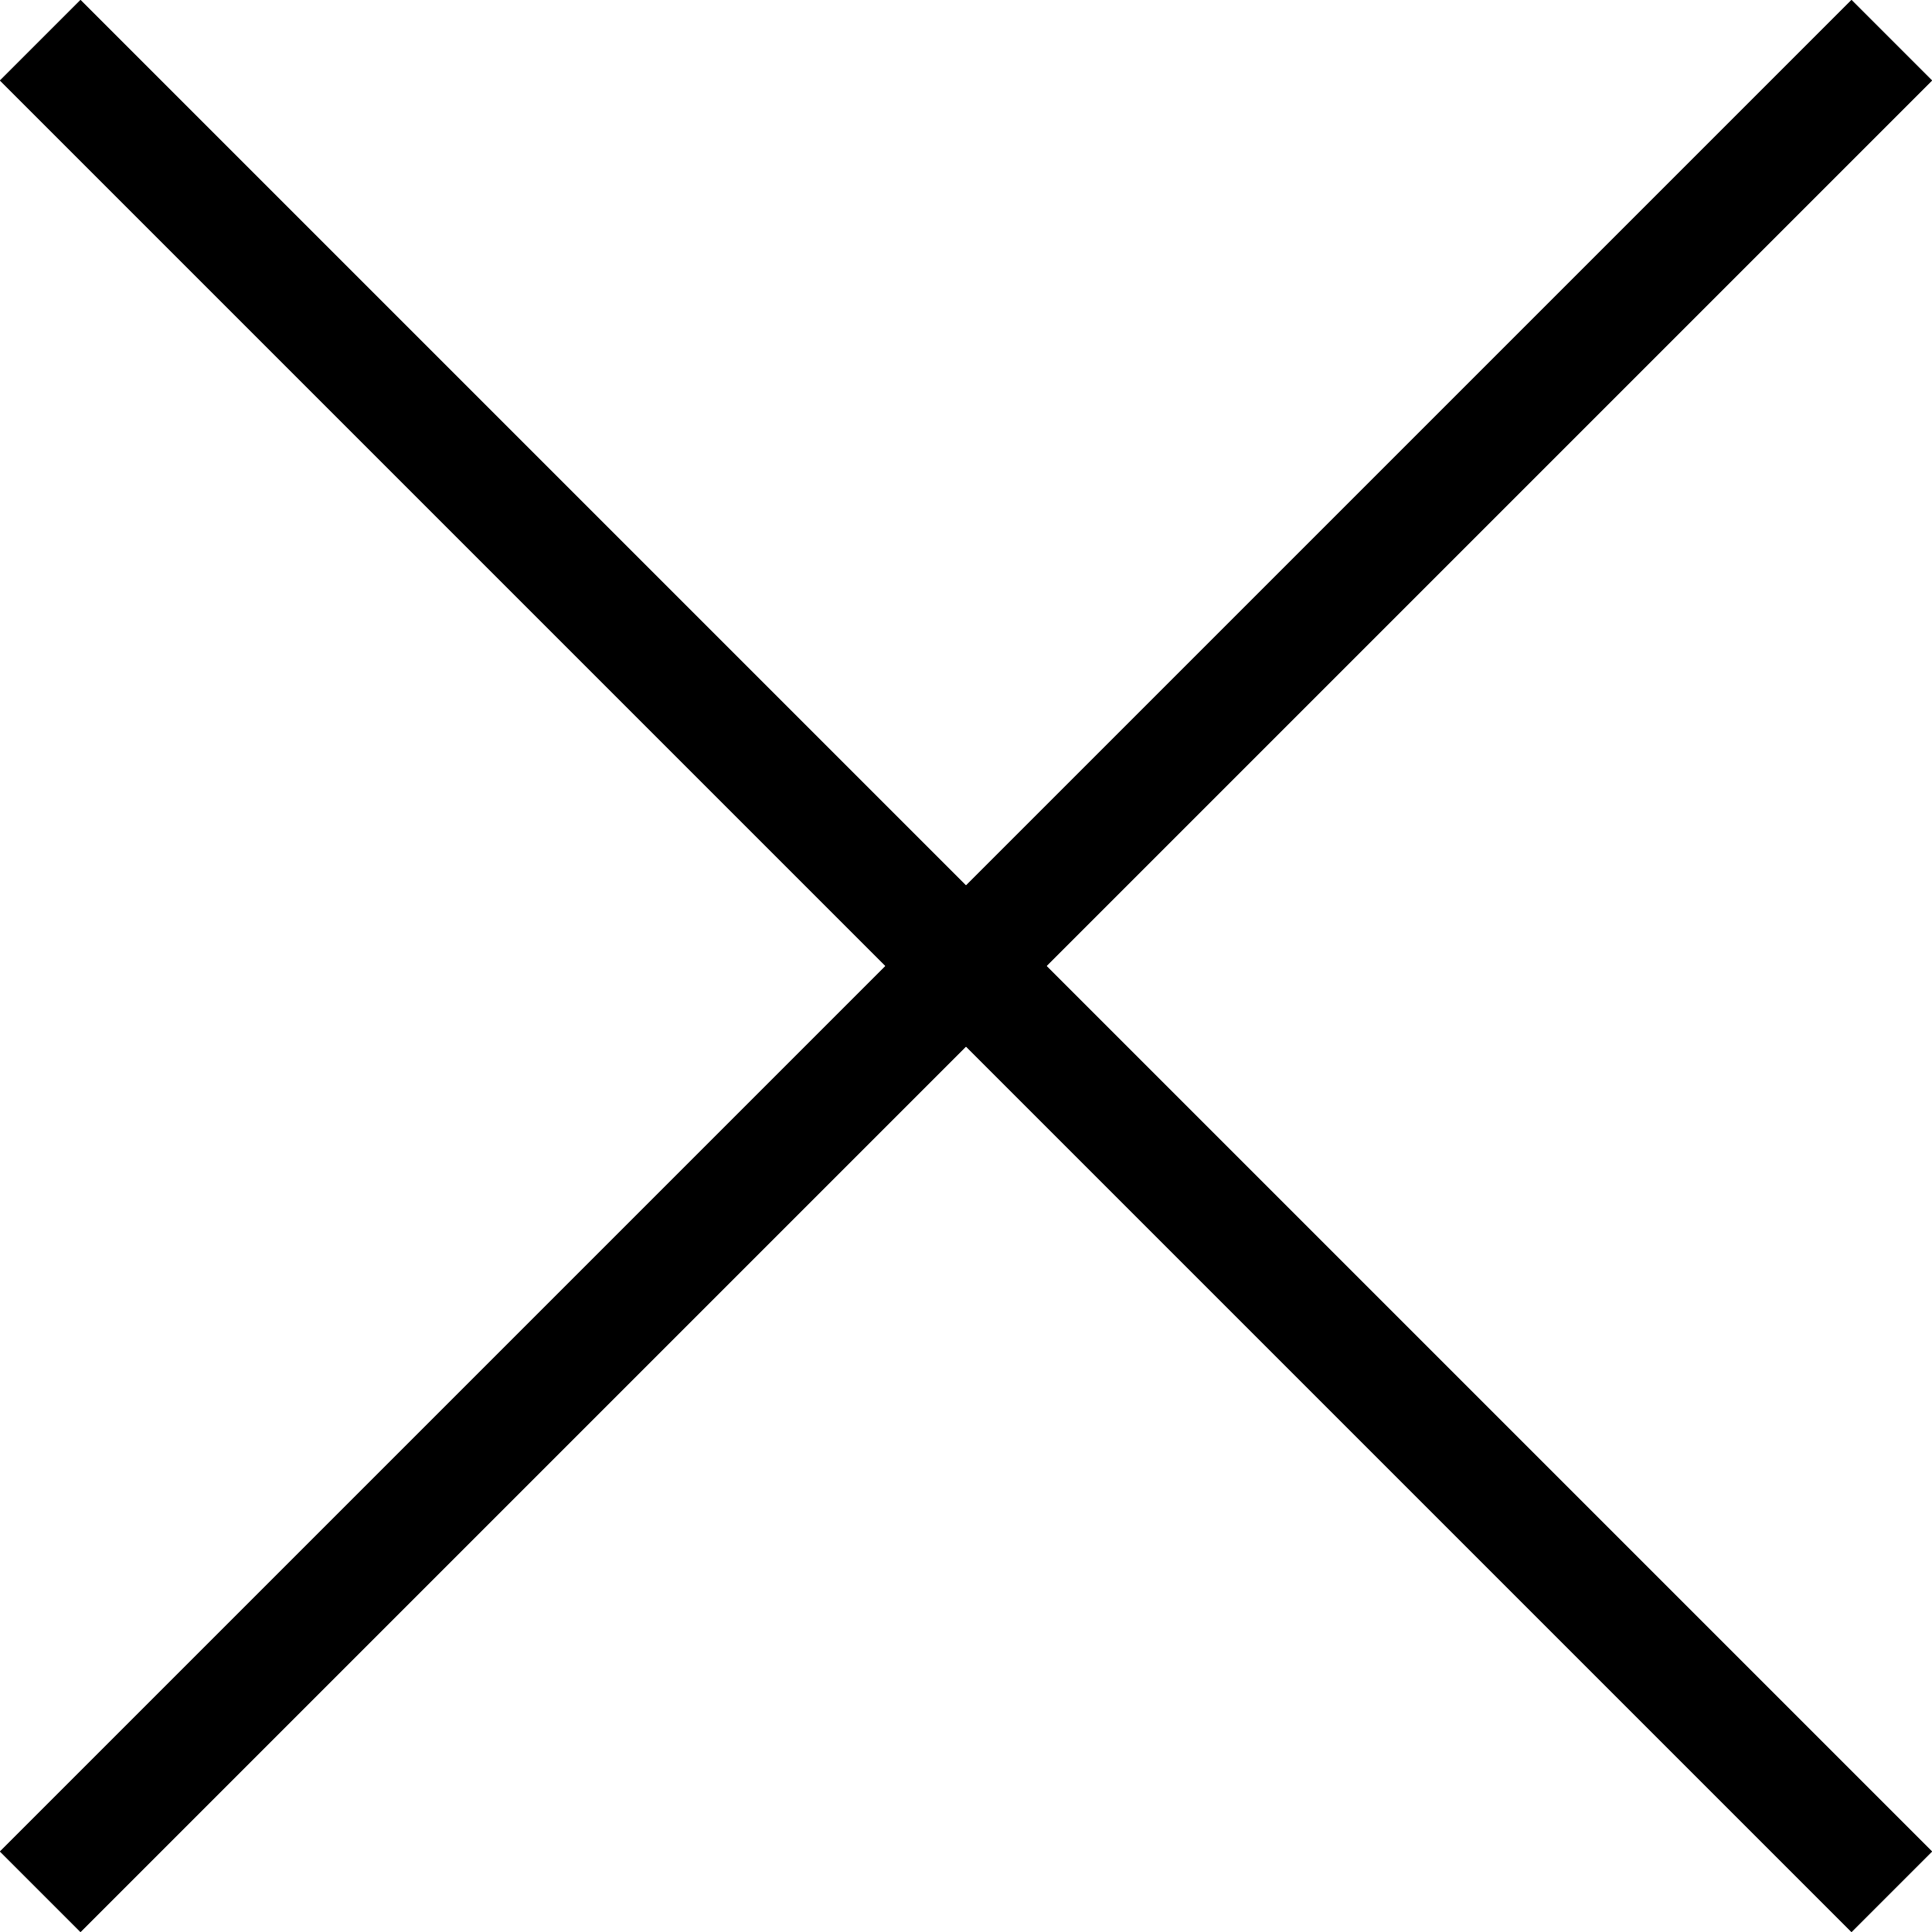
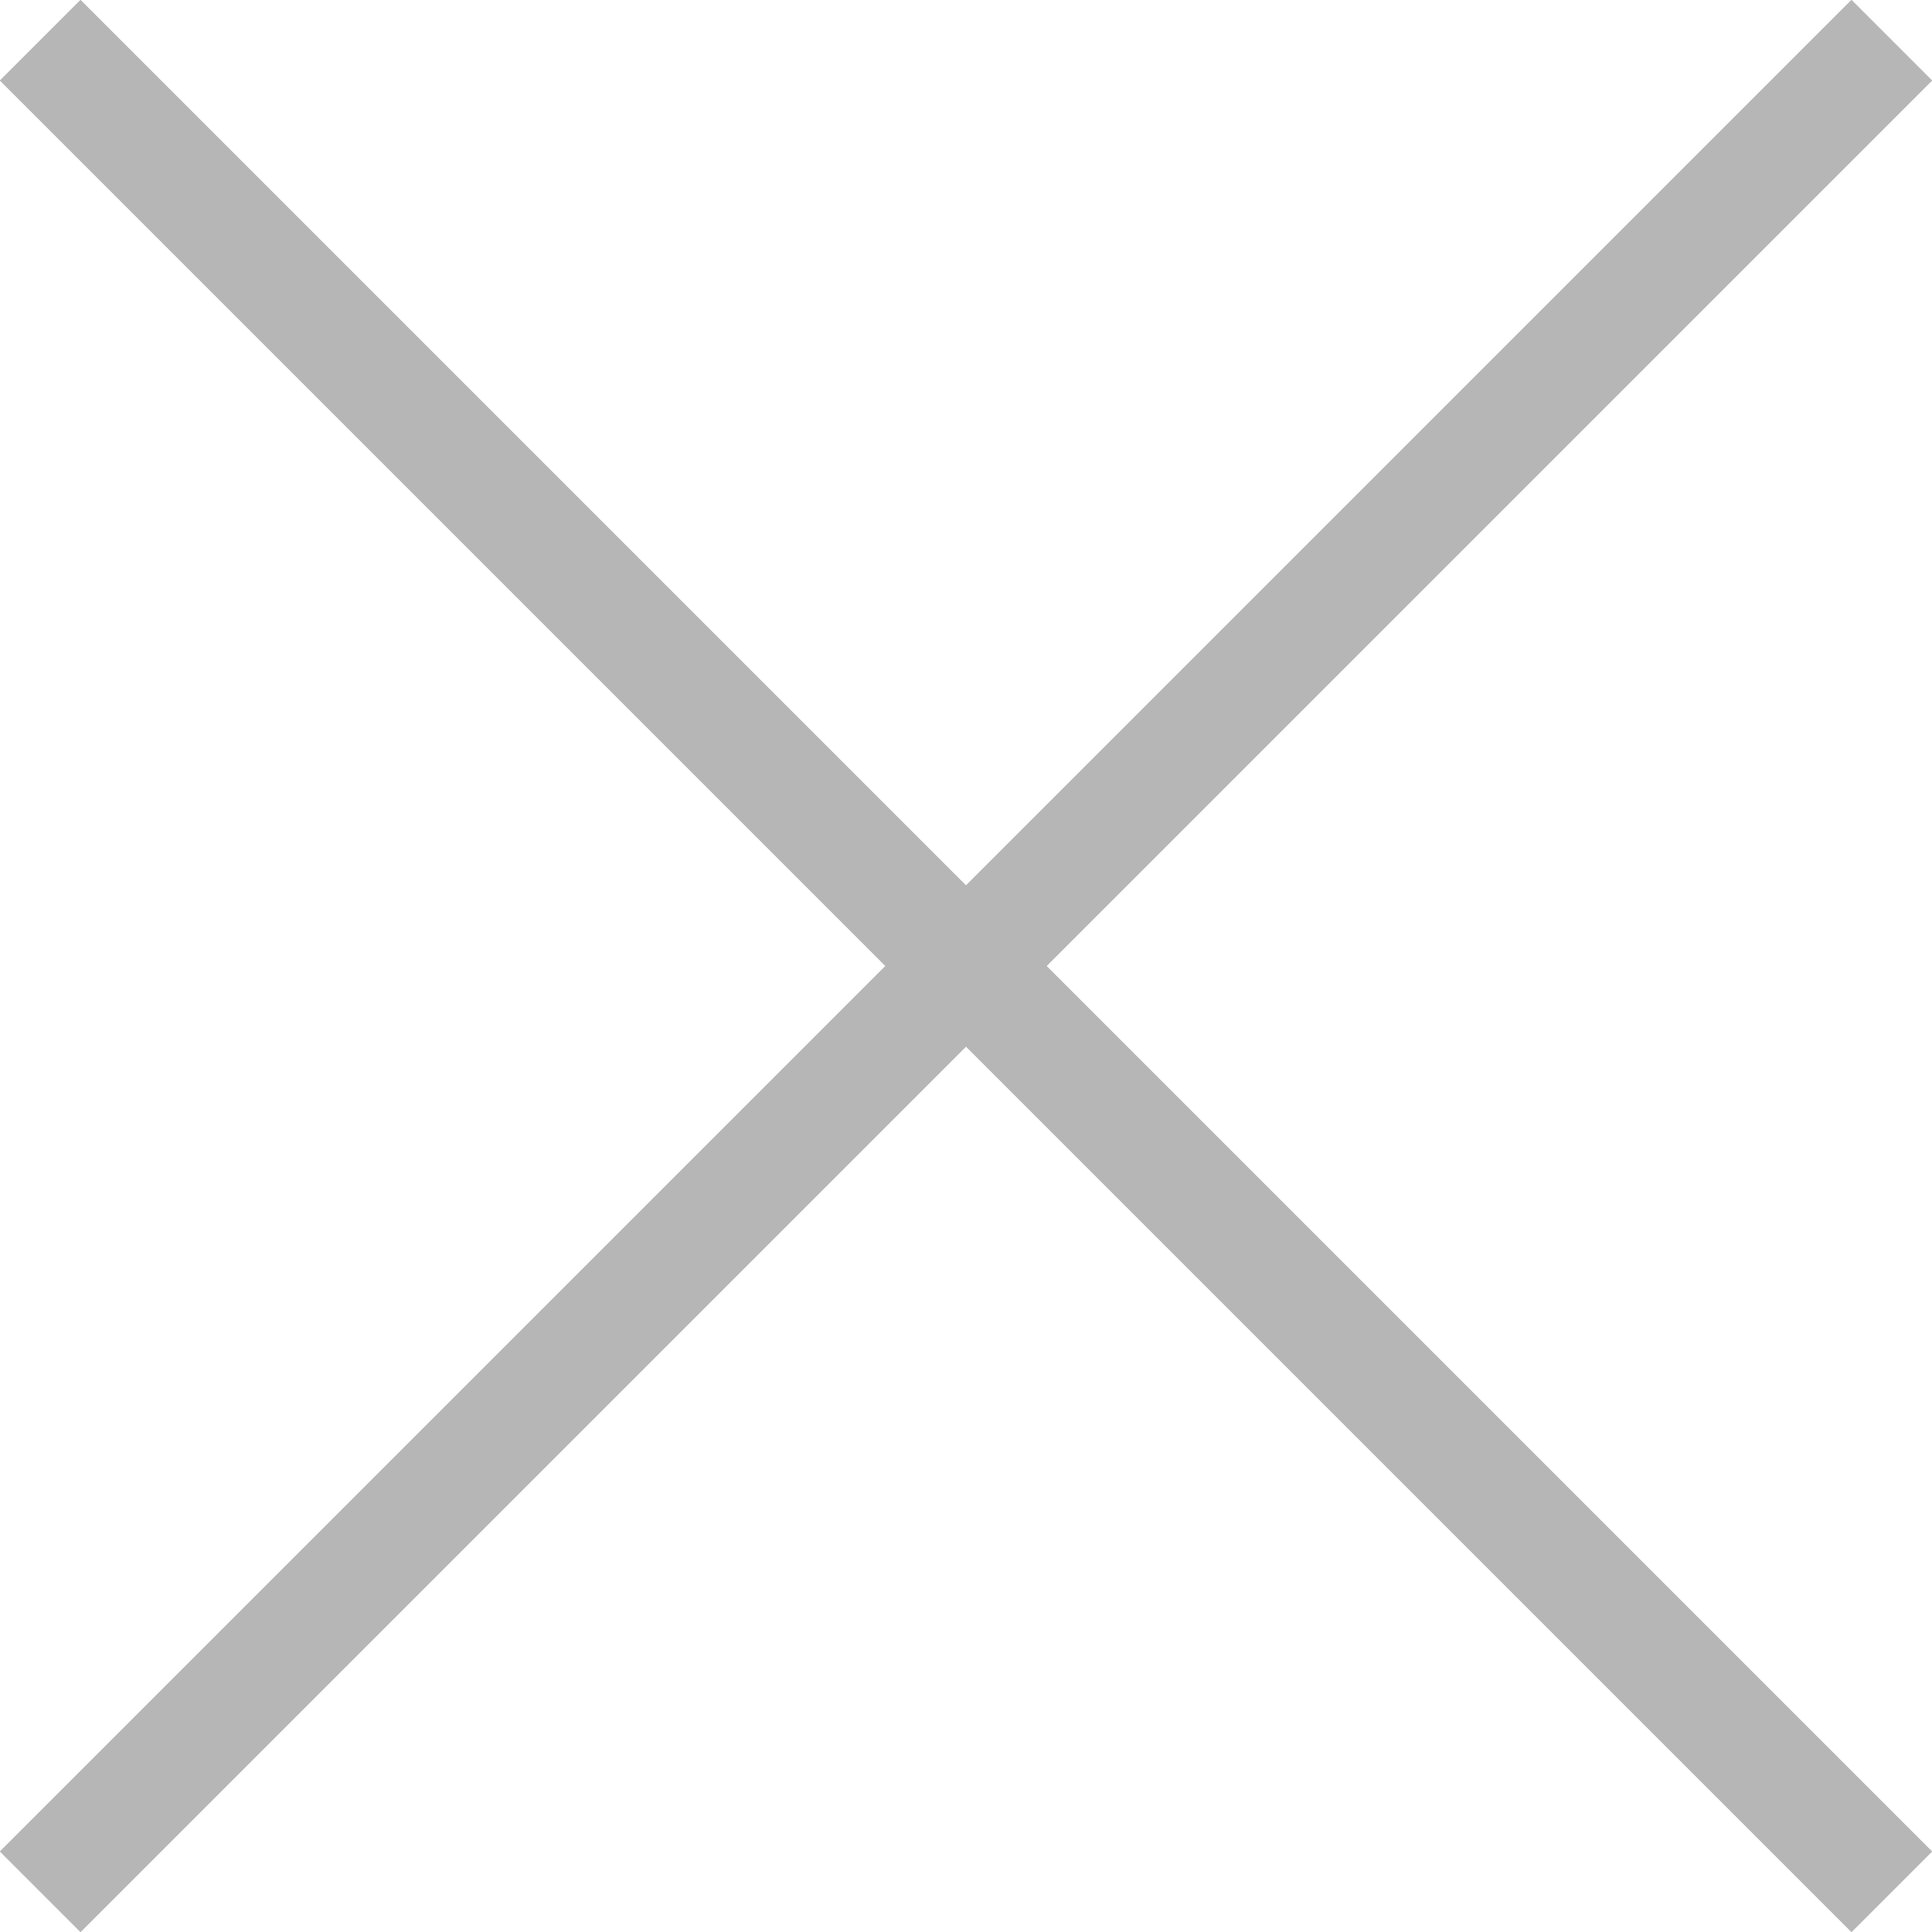
<svg xmlns="http://www.w3.org/2000/svg" version="1.1" id="Layer_1" x="0px" y="0px" viewBox="0 0 48 48" style="enable-background:new 0 0 48 48;" xml:space="preserve">
+   <style type="text/css">
+ 	.st0{fill:#B6B6B6;}
+ </style>
  <g>
    <g>
-       <polygon points="24,22 46,0 48,2 26,24 48,46 46,48 24,26 2,48 0,46 22,24 0,2 2,0   " />
+       <polygon class="st0" points="24,22 46,0 48,2 26,24 48,46 46,48 24,26 2,48 0,46 22,24 0,2 2,0   " />
    </g>
    <g>
-       <polygon points="24,22 46,0 48,2 26,24 48,46 46,48 24,26 2,48 0,46 22,24 0,2 2,0   " />
+       <polygon class="st0" points="24,22 46,0 48,2 26,24 48,46 46,48 24,26 2,48 0,46 22,24 0,2 2,0   " />
    </g>
  </g>
</svg>
